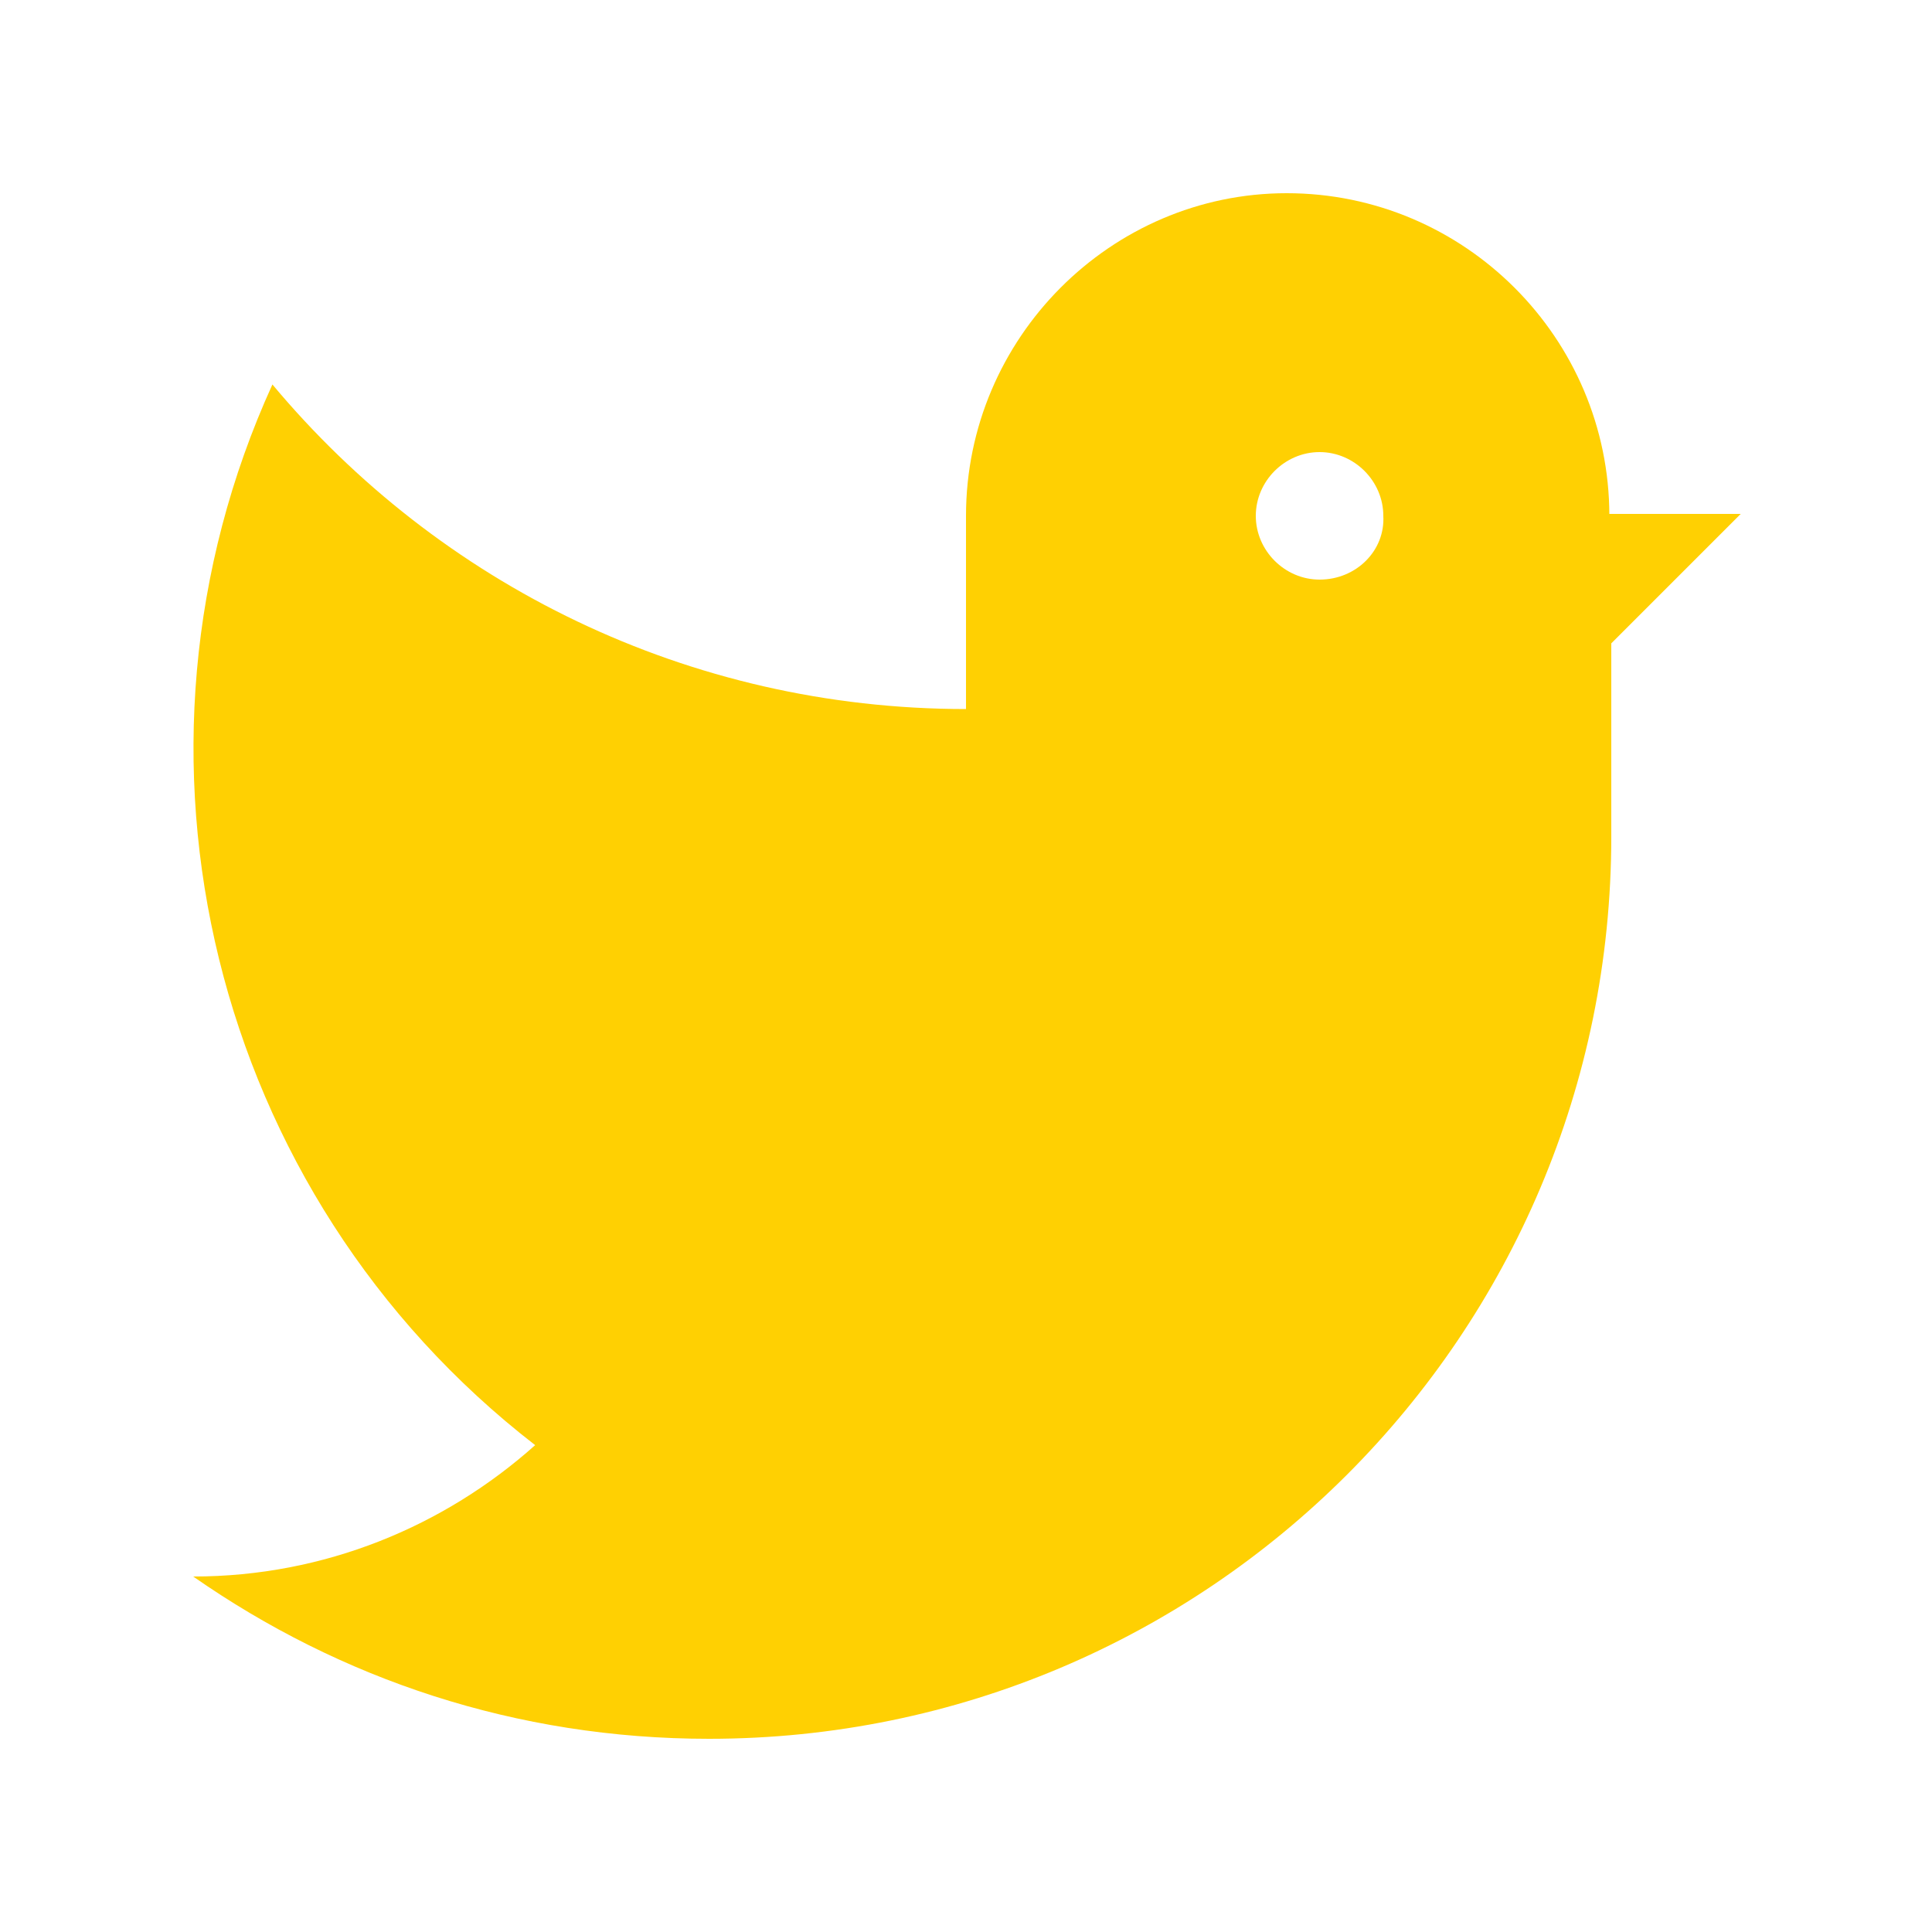
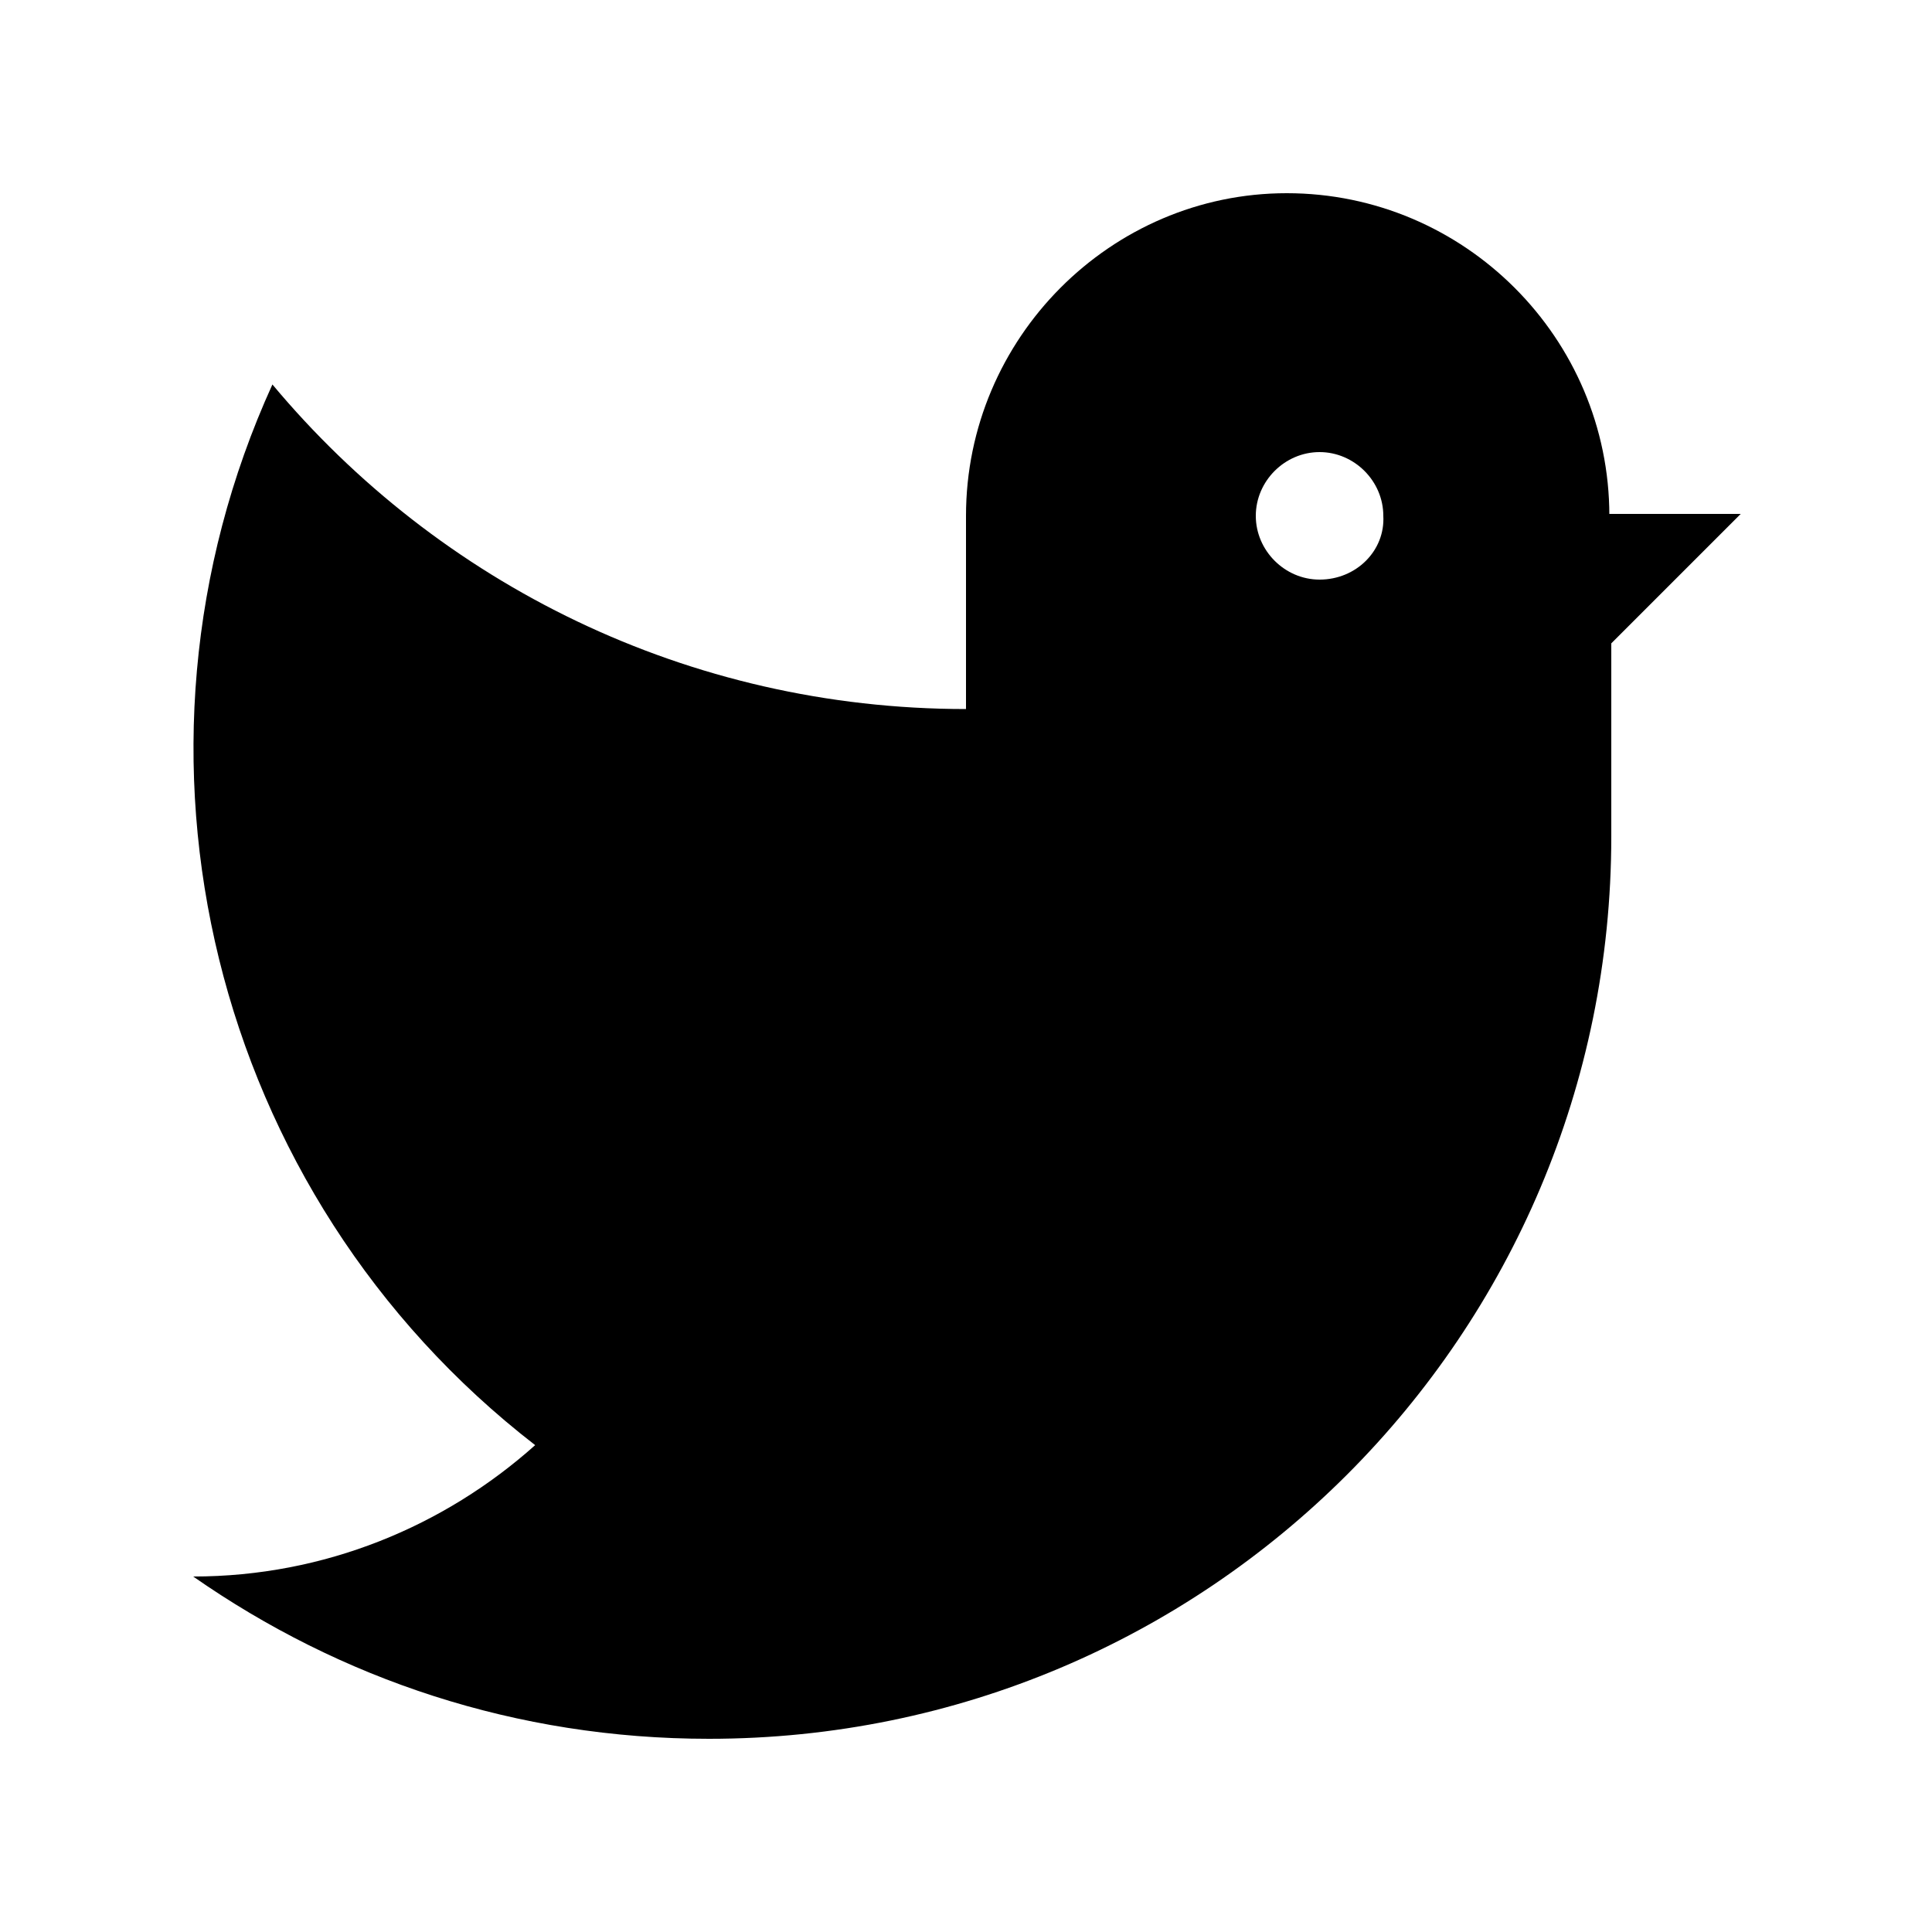
<svg xmlns="http://www.w3.org/2000/svg" version="1.1" id="Layer_1" x="0px" y="0px" viewBox="0 0 100 100" style="enable-background:new 0 0 100 100;" xml:space="preserve">
  <style type="text/css">
	.st0{fill:#FFD002;}
</style>
-   <path class="st0" d="M83.3,26.7c0-9.2-7.5-16.7-16.7-16.7C57.5,10,50,17.5,50,26.7v10c-14.4,0-27.3-6.5-35.9-16.8  c-8.7,19.1-3.2,41.9,13.6,54.9C23,79,16.8,81.6,10,81.6c7.6,5.3,16.7,8.4,26.7,8.4c25.8,0,46.7-20.9,46.7-46.7v-10l6.7-6.7H83.3z   M68.3,30c-1.8,0-3.3-1.5-3.3-3.3c0-1.8,1.5-3.3,3.3-3.3c1.8,0,3.3,1.5,3.3,3.3C71.7,28.5,70.2,30,68.3,30z" />
+   <path className="st0" d="M83.3,26.7c0-9.2-7.5-16.7-16.7-16.7C57.5,10,50,17.5,50,26.7v10c-14.4,0-27.3-6.5-35.9-16.8  c-8.7,19.1-3.2,41.9,13.6,54.9C23,79,16.8,81.6,10,81.6c7.6,5.3,16.7,8.4,26.7,8.4c25.8,0,46.7-20.9,46.7-46.7v-10l6.7-6.7H83.3z   M68.3,30c-1.8,0-3.3-1.5-3.3-3.3c0-1.8,1.5-3.3,3.3-3.3c1.8,0,3.3,1.5,3.3,3.3C71.7,28.5,70.2,30,68.3,30z" />
</svg>
